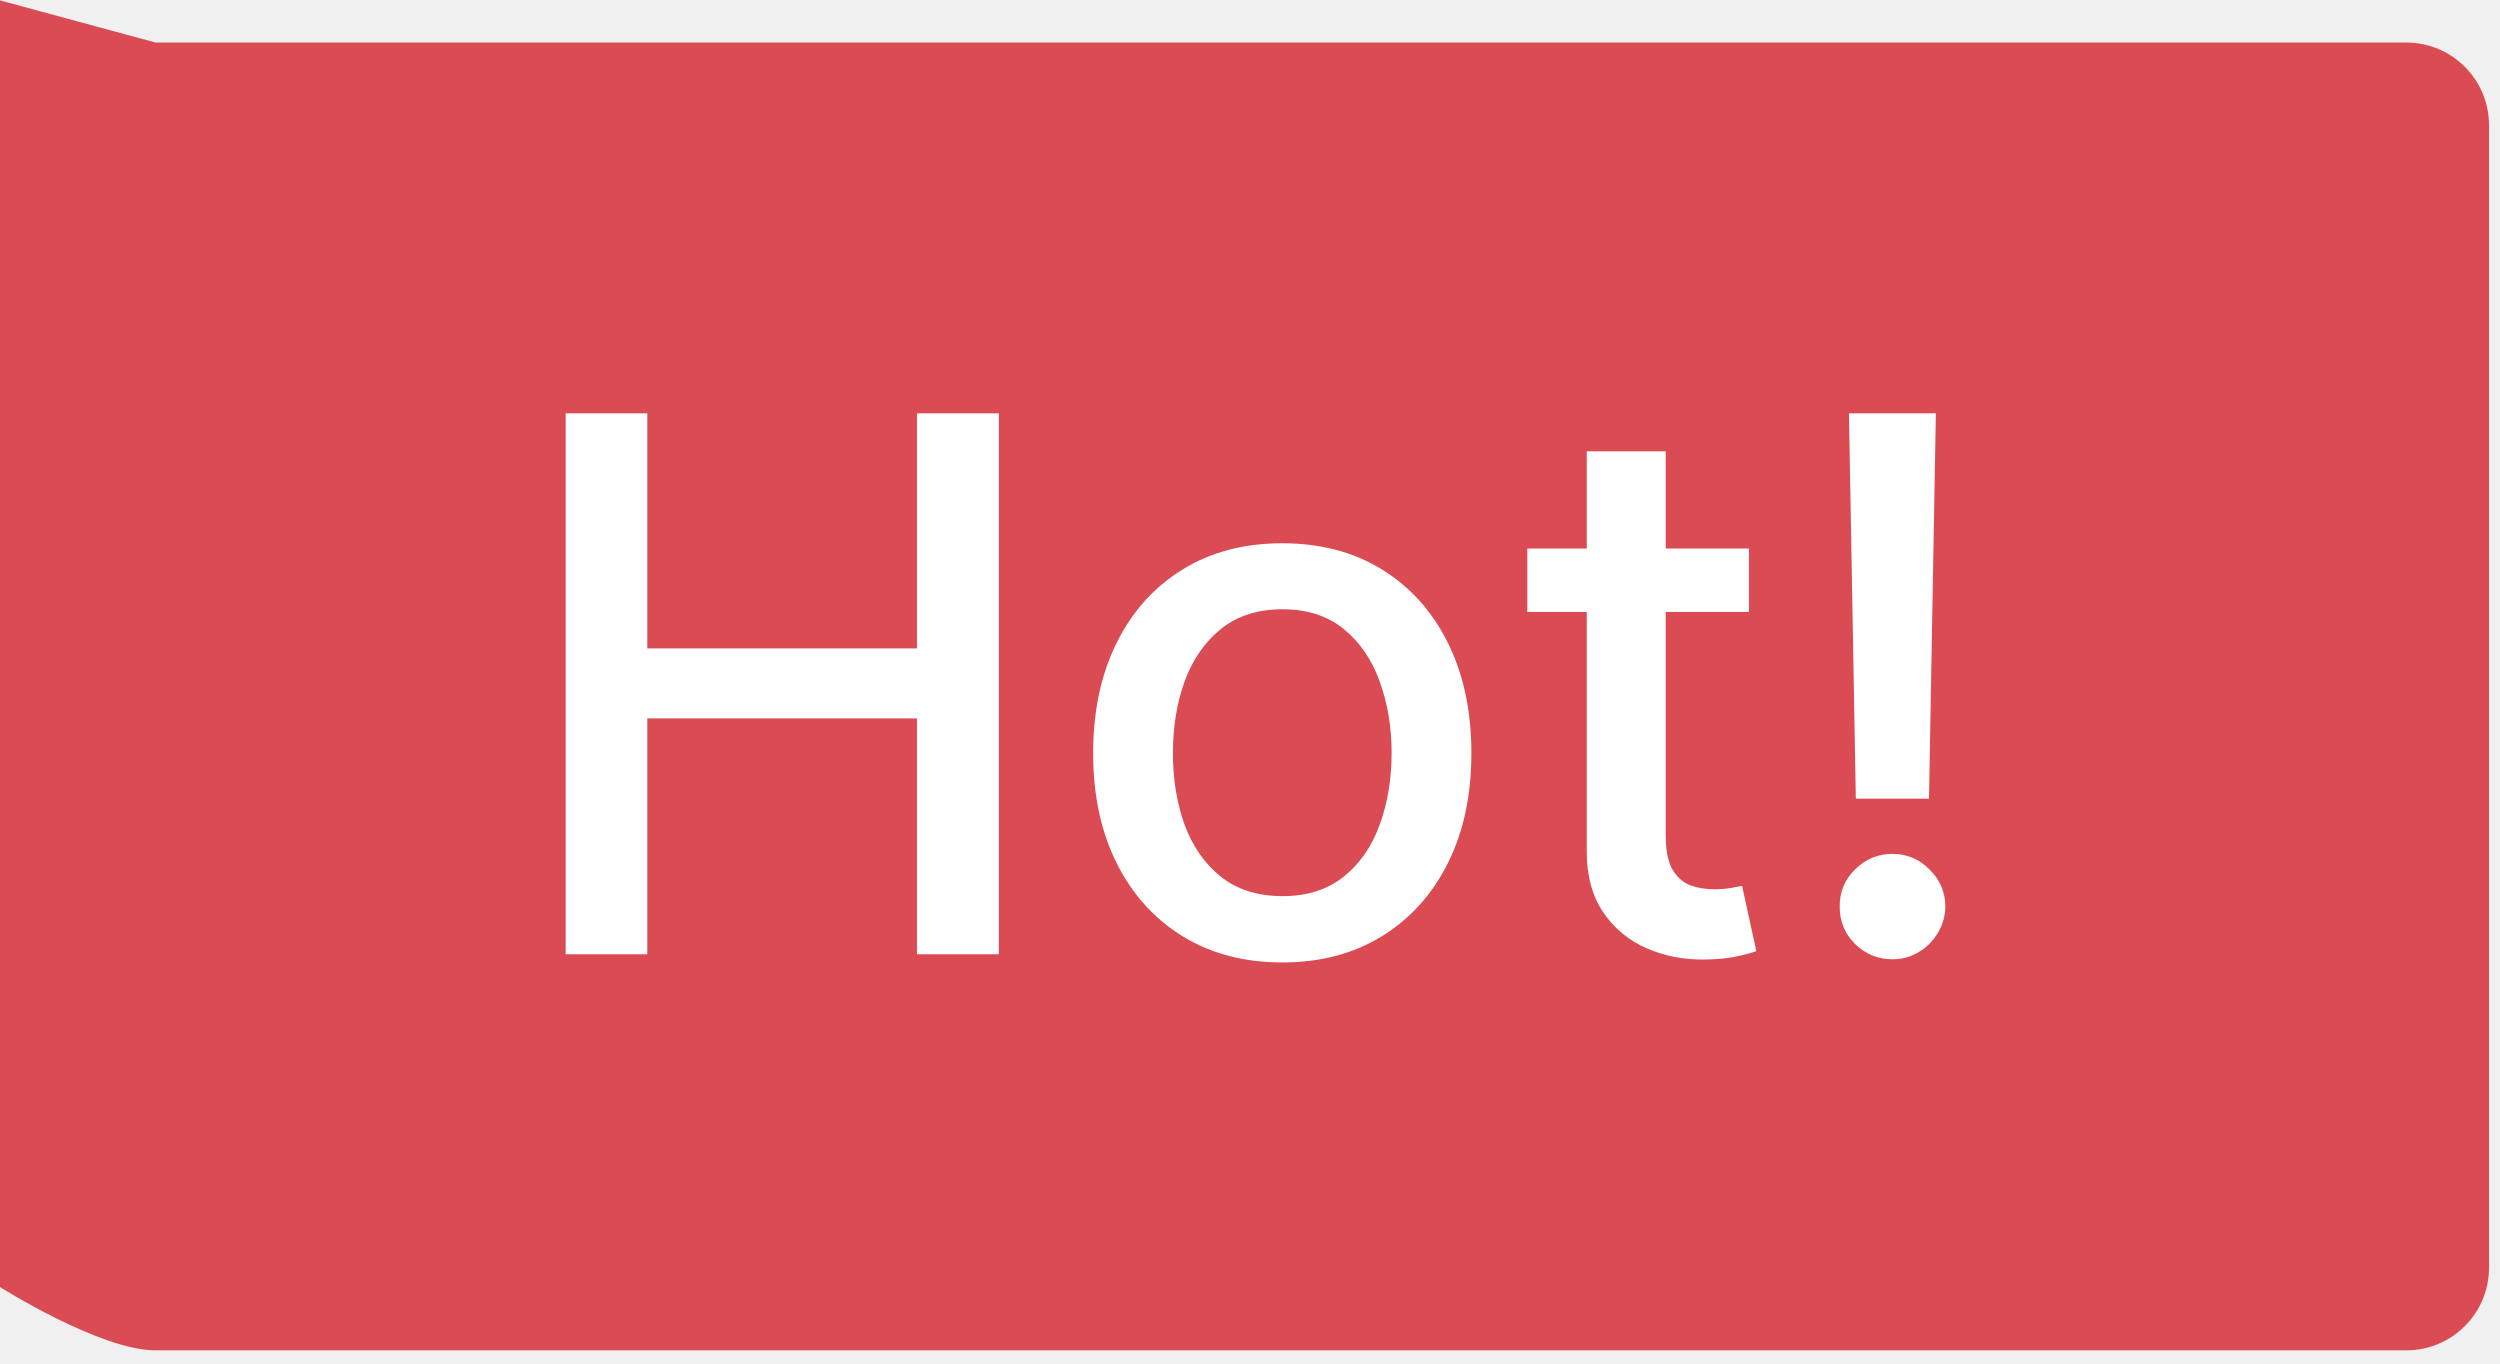
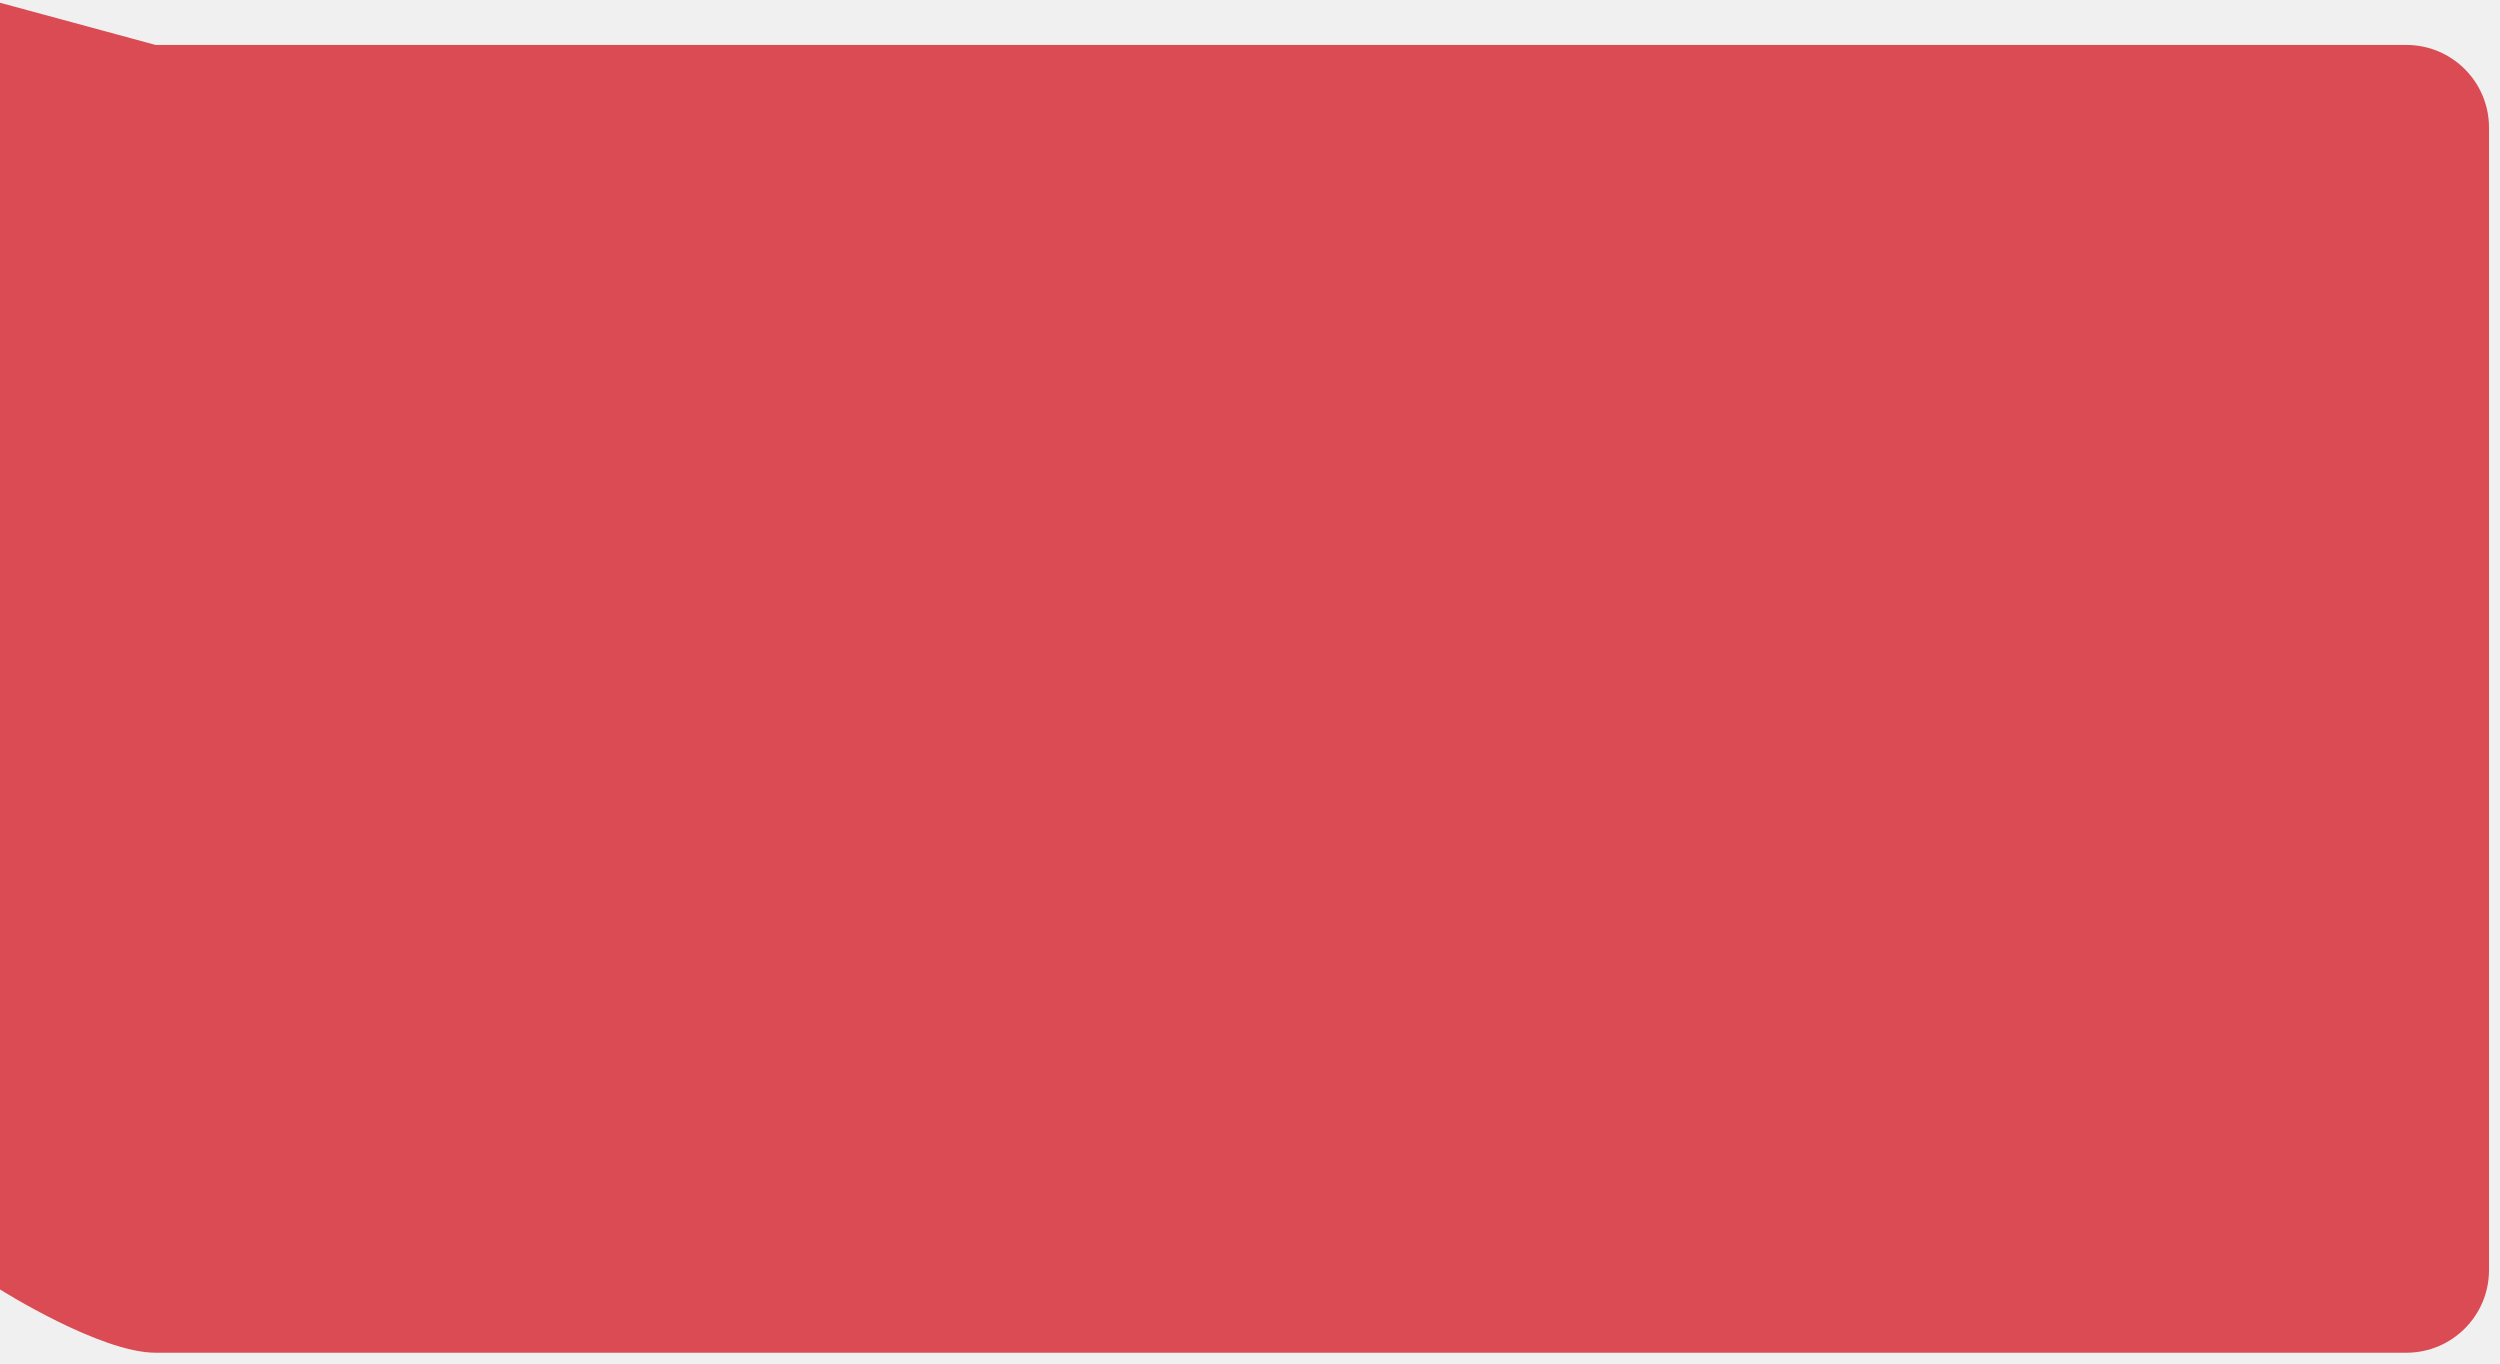
<svg xmlns="http://www.w3.org/2000/svg" width="121" height="66" viewBox="0 0 121 66" fill="none">
-   <path d="M0 0.019L7.529 2.06H15.059H30.117H60.234H116.468C118.677 2.06 120.468 3.851 120.468 6.06V61.357C120.468 63.566 118.677 65.357 116.468 65.357H60.234H30.117H15.059C15.059 65.357 10.209 65.357 7.529 65.357C4.849 65.357 0 62.294 0 62.294V0.019Z" fill="#DA4B54" />
-   <path d="M27.378 46.185V20.004H31.329V31.382H44.381V20.004H48.344V46.185H44.381V34.769H31.329V46.185H27.378ZM62.062 46.582C60.221 46.582 58.614 46.16 57.242 45.316C55.87 44.472 54.804 43.292 54.046 41.775C53.288 40.258 52.908 38.485 52.908 36.457C52.908 34.42 53.288 32.639 54.046 31.113C54.804 29.587 55.87 28.403 57.242 27.559C58.614 26.715 60.221 26.294 62.062 26.294C63.903 26.294 65.509 26.715 66.881 27.559C68.253 28.403 69.319 29.587 70.077 31.113C70.836 32.639 71.215 34.42 71.215 36.457C71.215 38.485 70.836 40.258 70.077 41.775C69.319 43.292 68.253 44.472 66.881 45.316C65.509 46.16 63.903 46.582 62.062 46.582ZM62.074 43.373C63.268 43.373 64.256 43.058 65.04 42.427C65.824 41.796 66.404 40.957 66.779 39.909C67.162 38.86 67.354 37.705 67.354 36.444C67.354 35.191 67.162 34.041 66.779 32.992C66.404 31.936 65.824 31.087 65.04 30.448C64.256 29.809 63.268 29.489 62.074 29.489C60.873 29.489 59.876 29.809 59.083 30.448C58.299 31.087 57.715 31.936 57.331 32.992C56.956 34.041 56.769 35.191 56.769 36.444C56.769 37.705 56.956 38.86 57.331 39.909C57.715 40.957 58.299 41.796 59.083 42.427C59.876 43.058 60.873 43.373 62.074 43.373ZM84.648 26.549V29.617H73.922V26.549H84.648ZM76.799 21.845H80.621V40.42C80.621 41.161 80.732 41.72 80.953 42.095C81.175 42.461 81.46 42.712 81.81 42.849C82.168 42.977 82.556 43.041 82.973 43.041C83.28 43.041 83.549 43.019 83.779 42.977C84.009 42.934 84.188 42.9 84.316 42.874L85.006 46.032C84.784 46.117 84.469 46.203 84.06 46.288C83.651 46.382 83.139 46.433 82.526 46.441C81.52 46.458 80.583 46.279 79.713 45.904C78.844 45.529 78.141 44.95 77.604 44.166C77.067 43.382 76.799 42.397 76.799 41.212V21.845ZM93.696 20.004L93.364 38.656H89.822L89.49 20.004H93.696ZM91.599 46.428C90.892 46.428 90.287 46.181 89.784 45.687C89.281 45.184 89.034 44.579 89.042 43.872C89.034 43.173 89.281 42.576 89.784 42.082C90.287 41.579 90.892 41.328 91.599 41.328C92.29 41.328 92.886 41.579 93.389 42.082C93.892 42.576 94.148 43.173 94.156 43.872C94.148 44.34 94.024 44.771 93.785 45.163C93.555 45.546 93.248 45.853 92.865 46.083C92.481 46.313 92.059 46.428 91.599 46.428Z" fill="white" />
+   <path d="M0 0.133L7.529 2.175H15.059H30.117H60.234H116.468C118.677 2.175 120.468 3.966 120.468 6.175V61.471C120.468 63.681 118.677 65.472 116.468 65.472H60.234H30.117H15.059C15.059 65.472 10.209 65.472 7.529 65.472C4.849 65.472 0 62.409 0 62.409V0.133Z" fill="#DA4B54" />
</svg>
